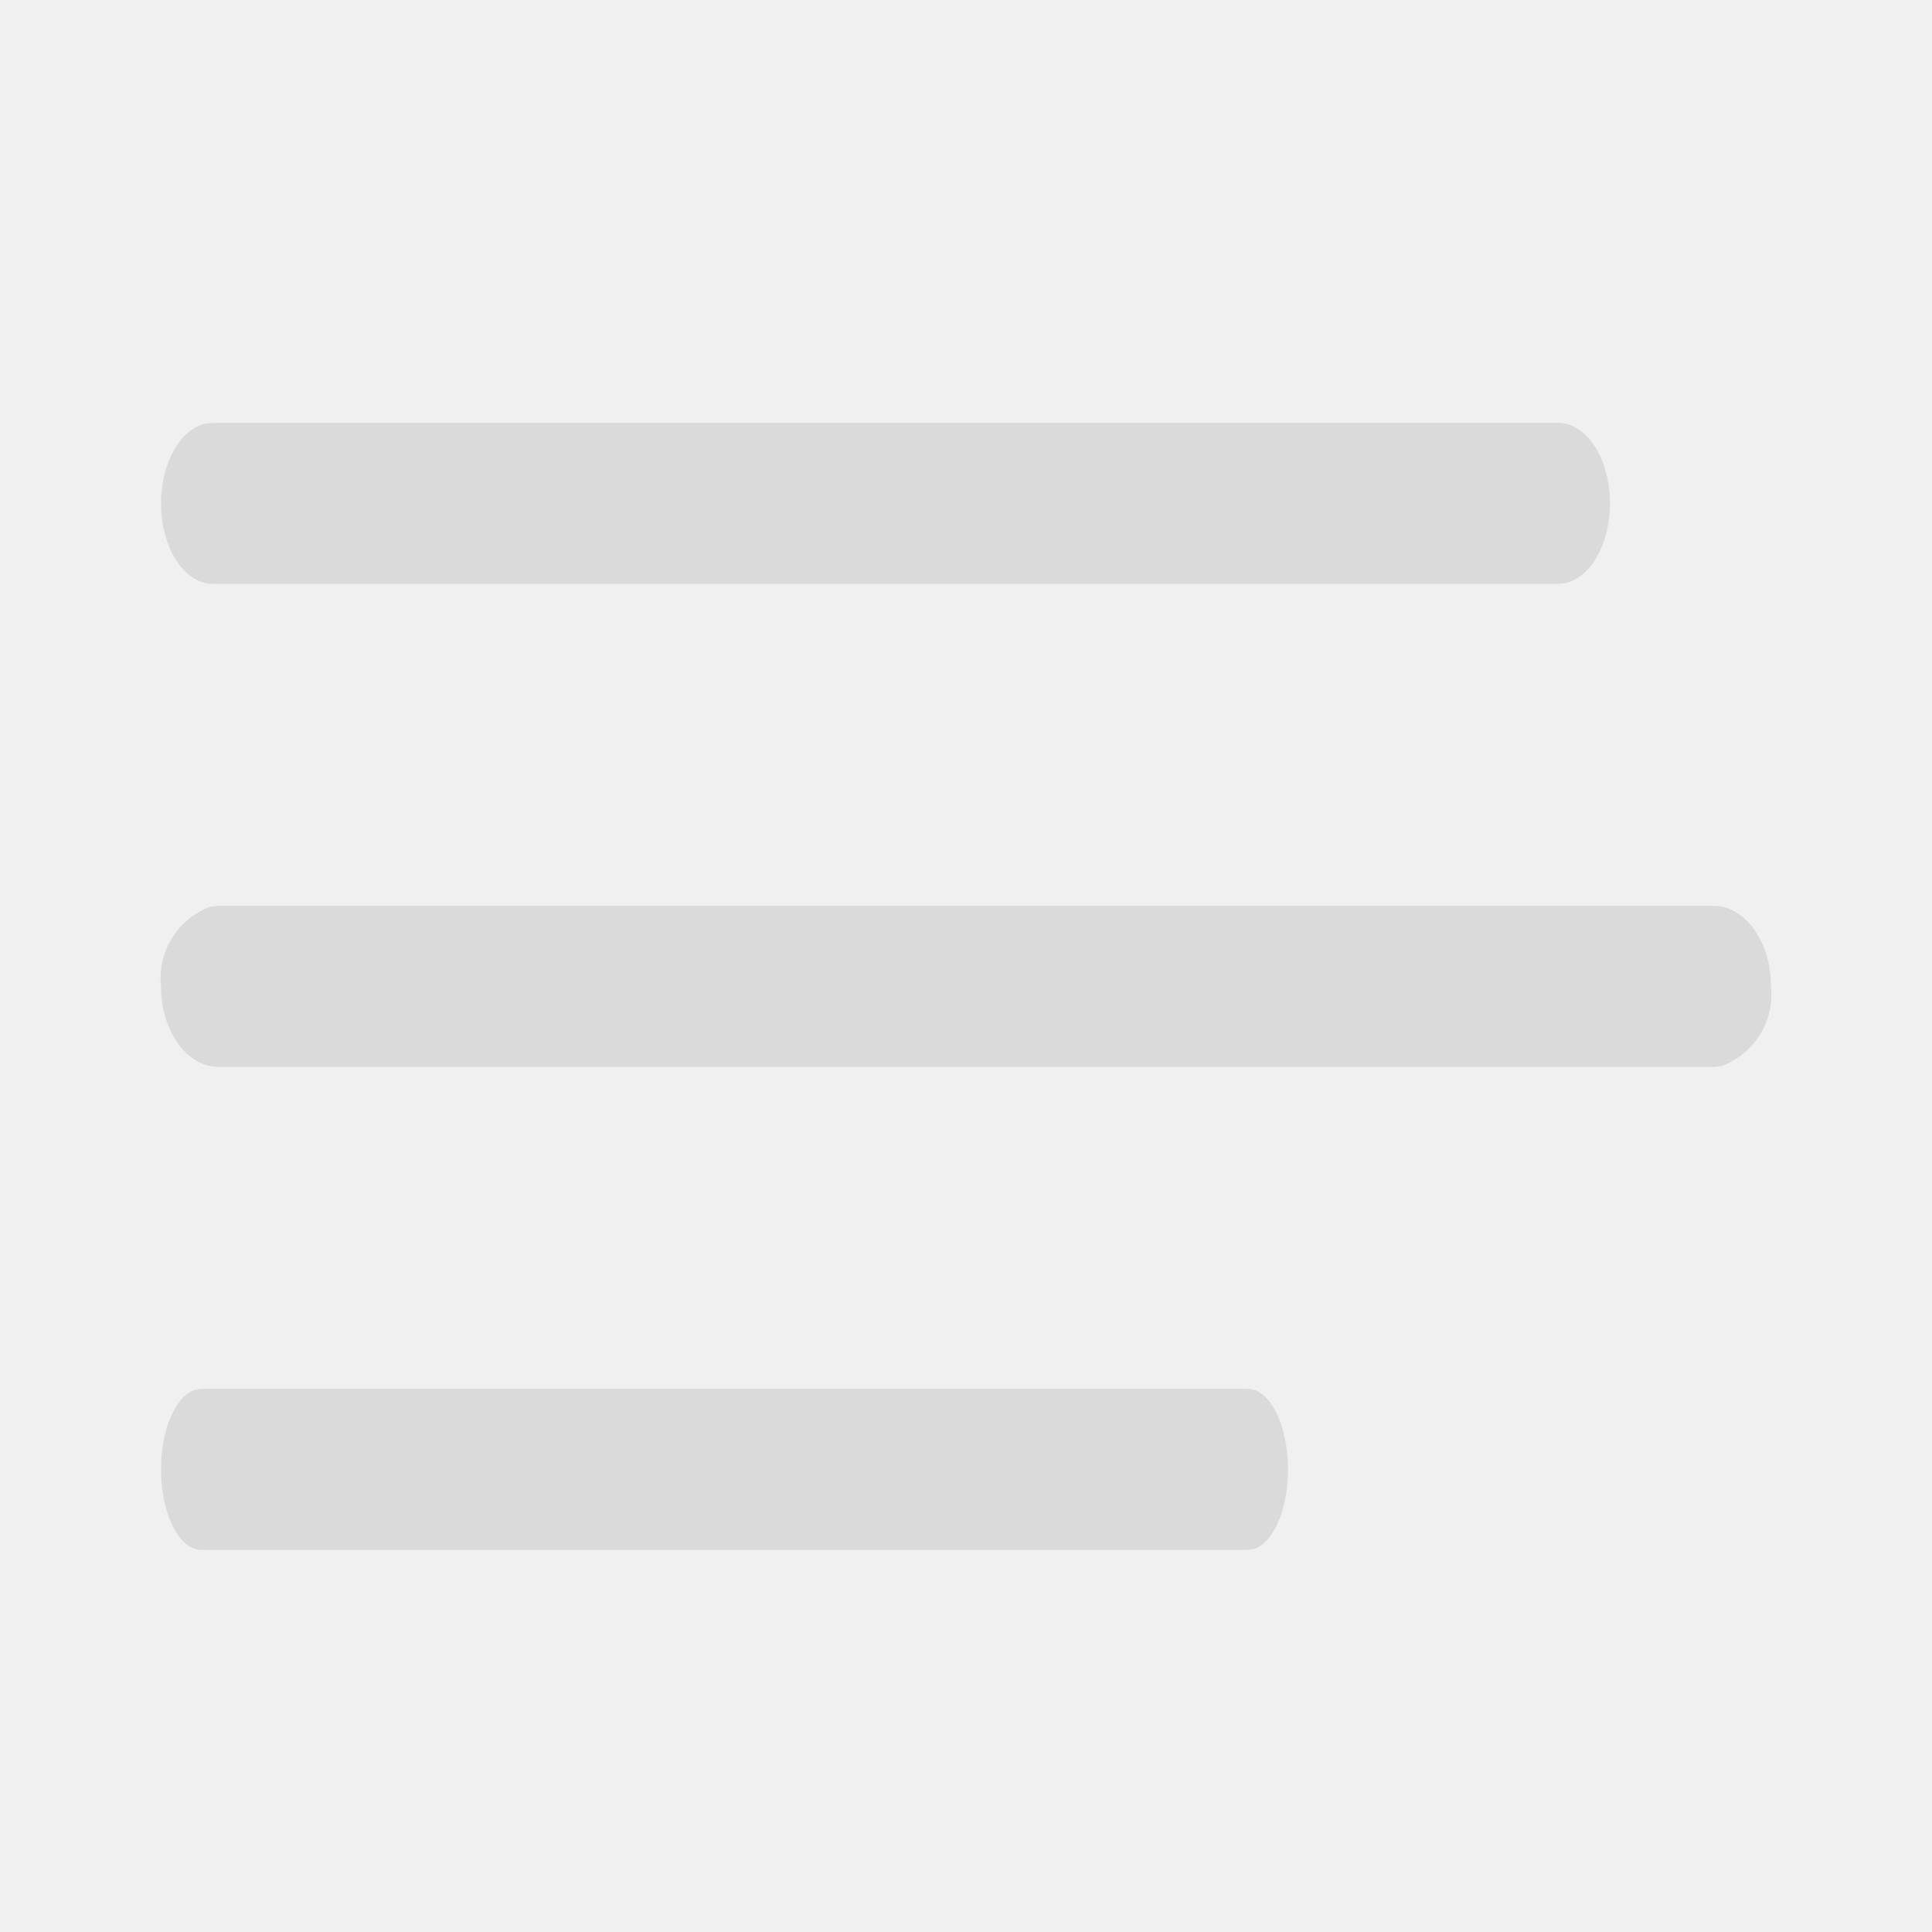
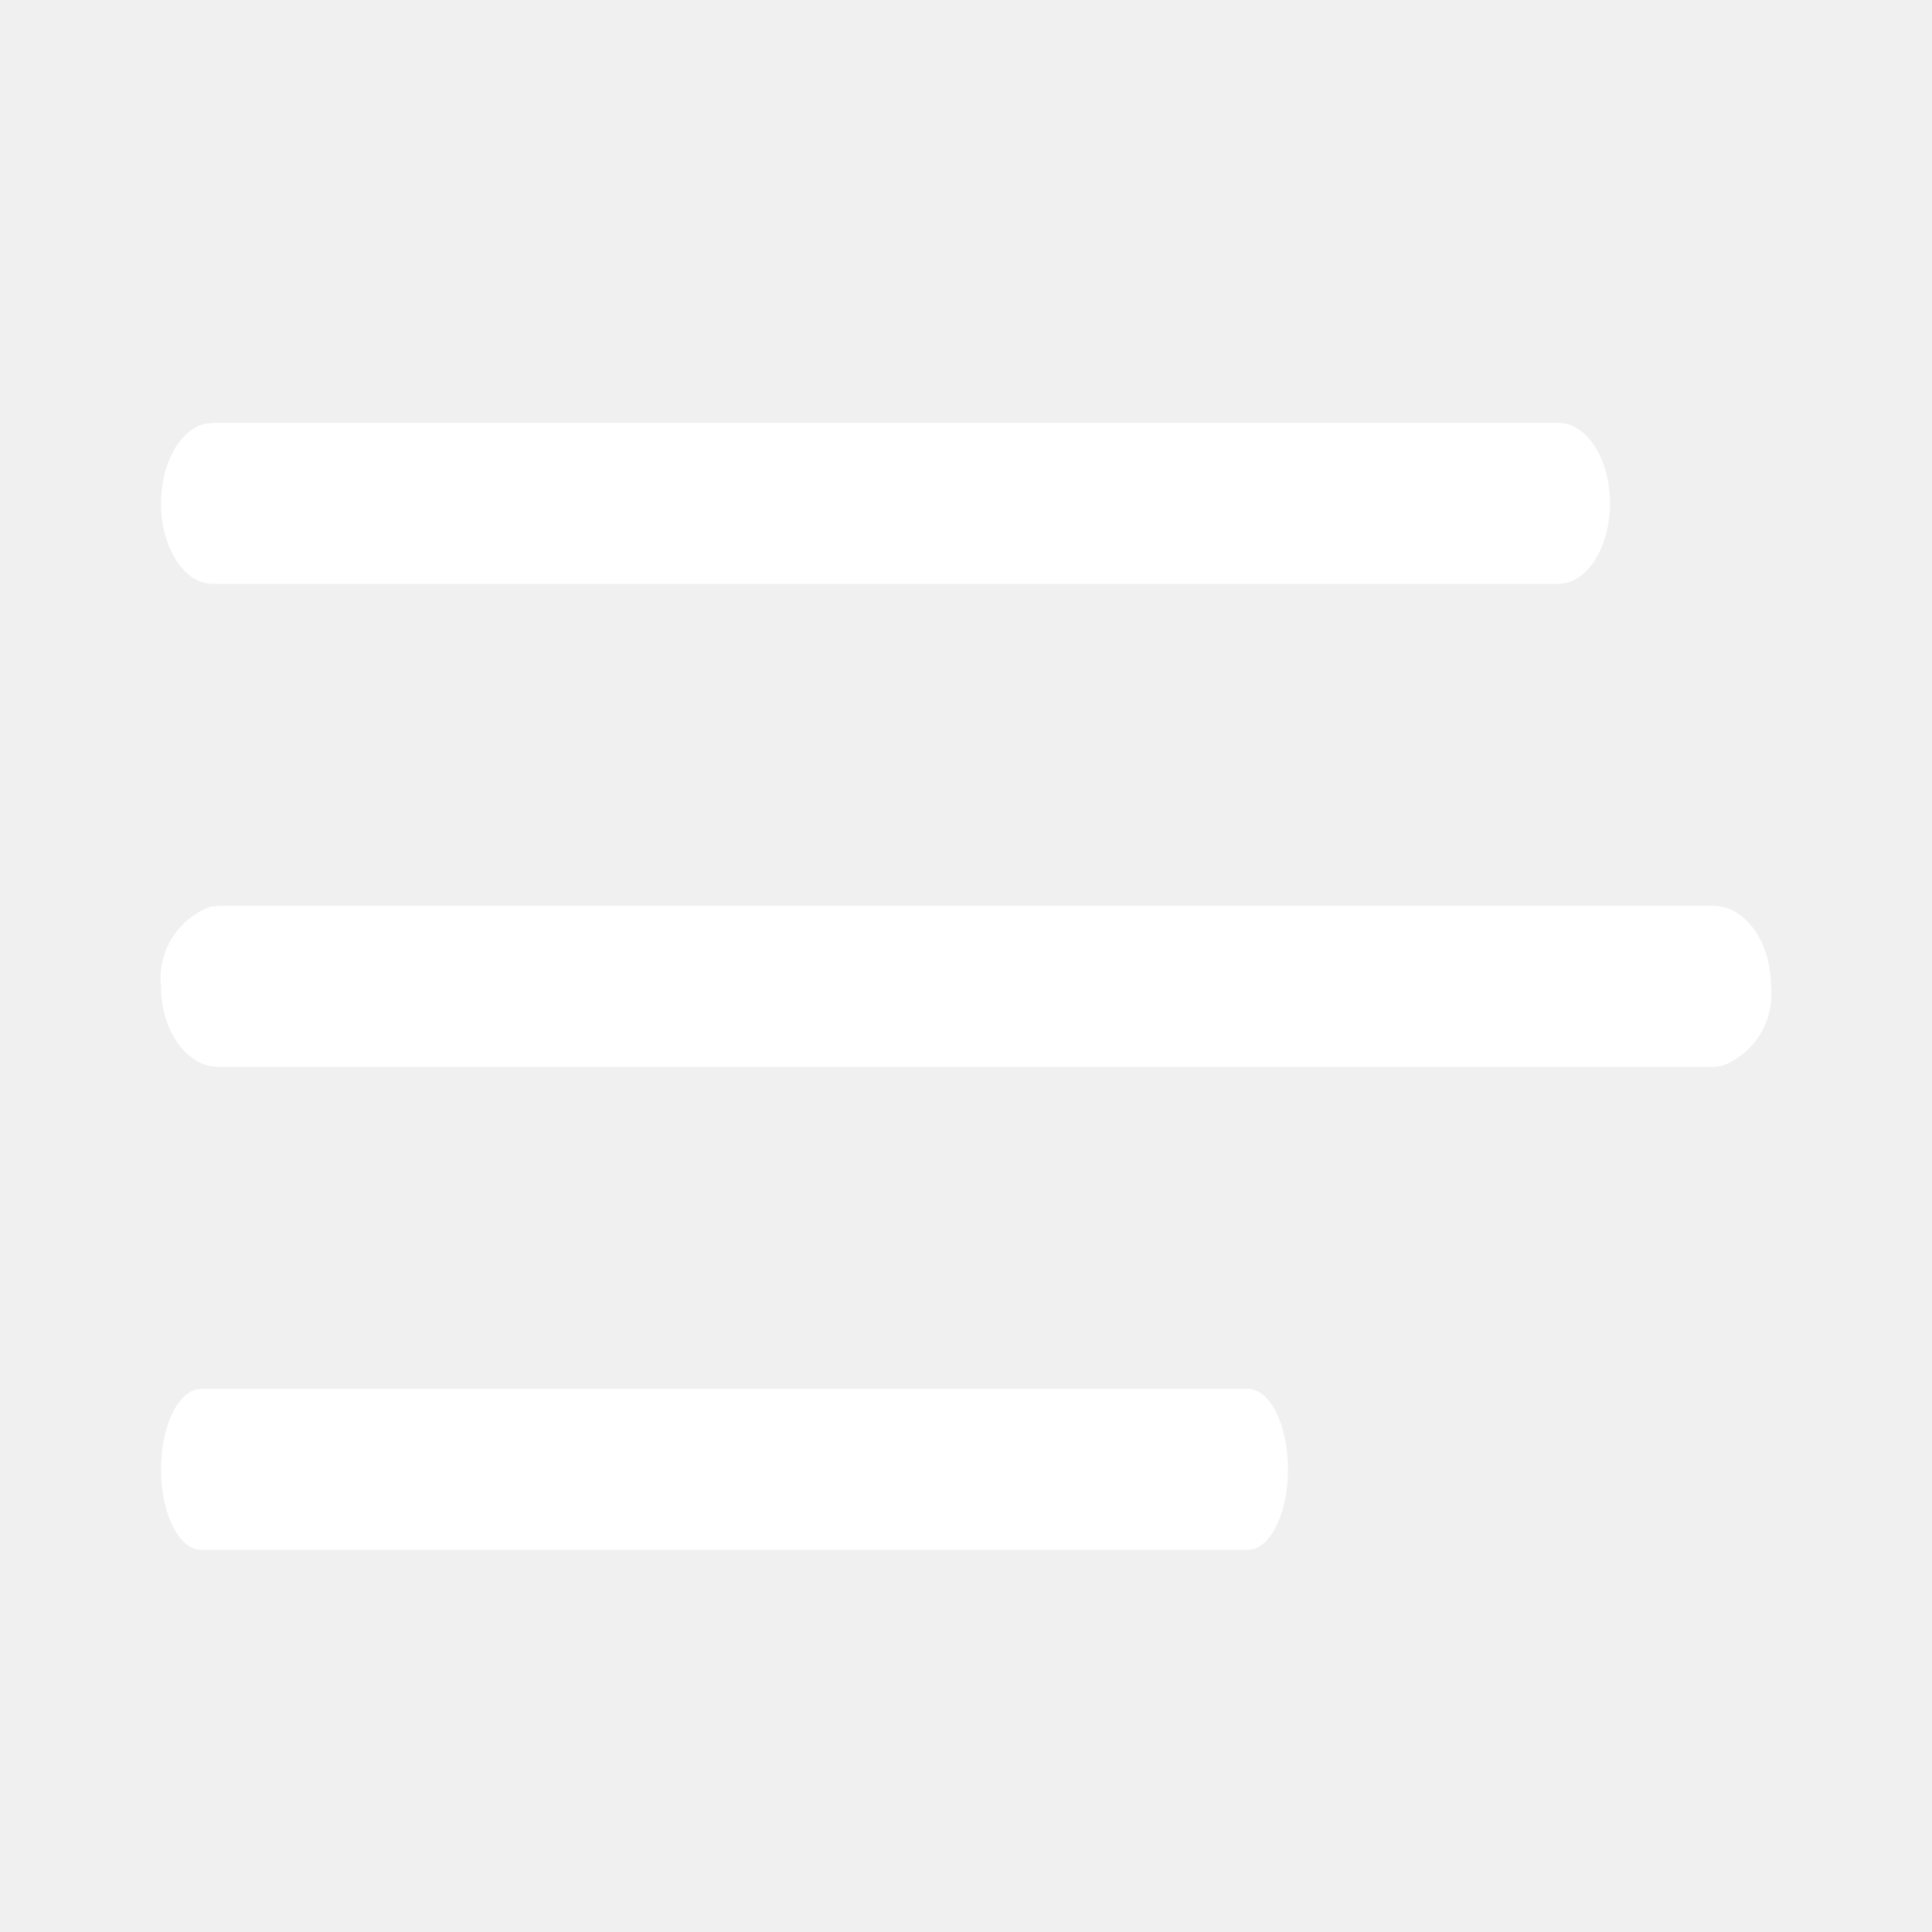
<svg xmlns="http://www.w3.org/2000/svg" width="24" height="24" viewBox="0 0 24 24">
  <defs>
-     <style>.a{fill:none;}.b{fill:#dadada;}</style>
+     <style>.a{fill:none;}.b{fill:#fff;}</style>
  </defs>
  <path class="a" d="M0,0H24V-24H0Z" transform="translate(0 24)" />
  <path class="b" d="M15-6.747c.276,0,.5.448.5,1,0,.506-.188.925-.432.991L15-4.747H2c-.276,0-.5-.448-.5-1,0-.506.188-.925.432-.991L2-6.747Z" transform="translate(0.5 24)" />
  <path class="b" d="M20.786-12.747c.394,0,.714.448.714,1a.949.949,0,0,1-.617.991l-.1.009H2.214c-.394,0-.714-.448-.714-1a.949.949,0,0,1,.617-.991l.1-.009Z" transform="translate(0.5 24)" />
  <path class="b" d="M18.857-18.747c.355,0,.643.448.643,1,0,.506-.242.925-.556.991l-.087.009H2.143c-.355,0-.643-.448-.643-1,0-.506.242-.925.556-.991l.087-.009Z" transform="translate(0.5 24)" />
</svg>
